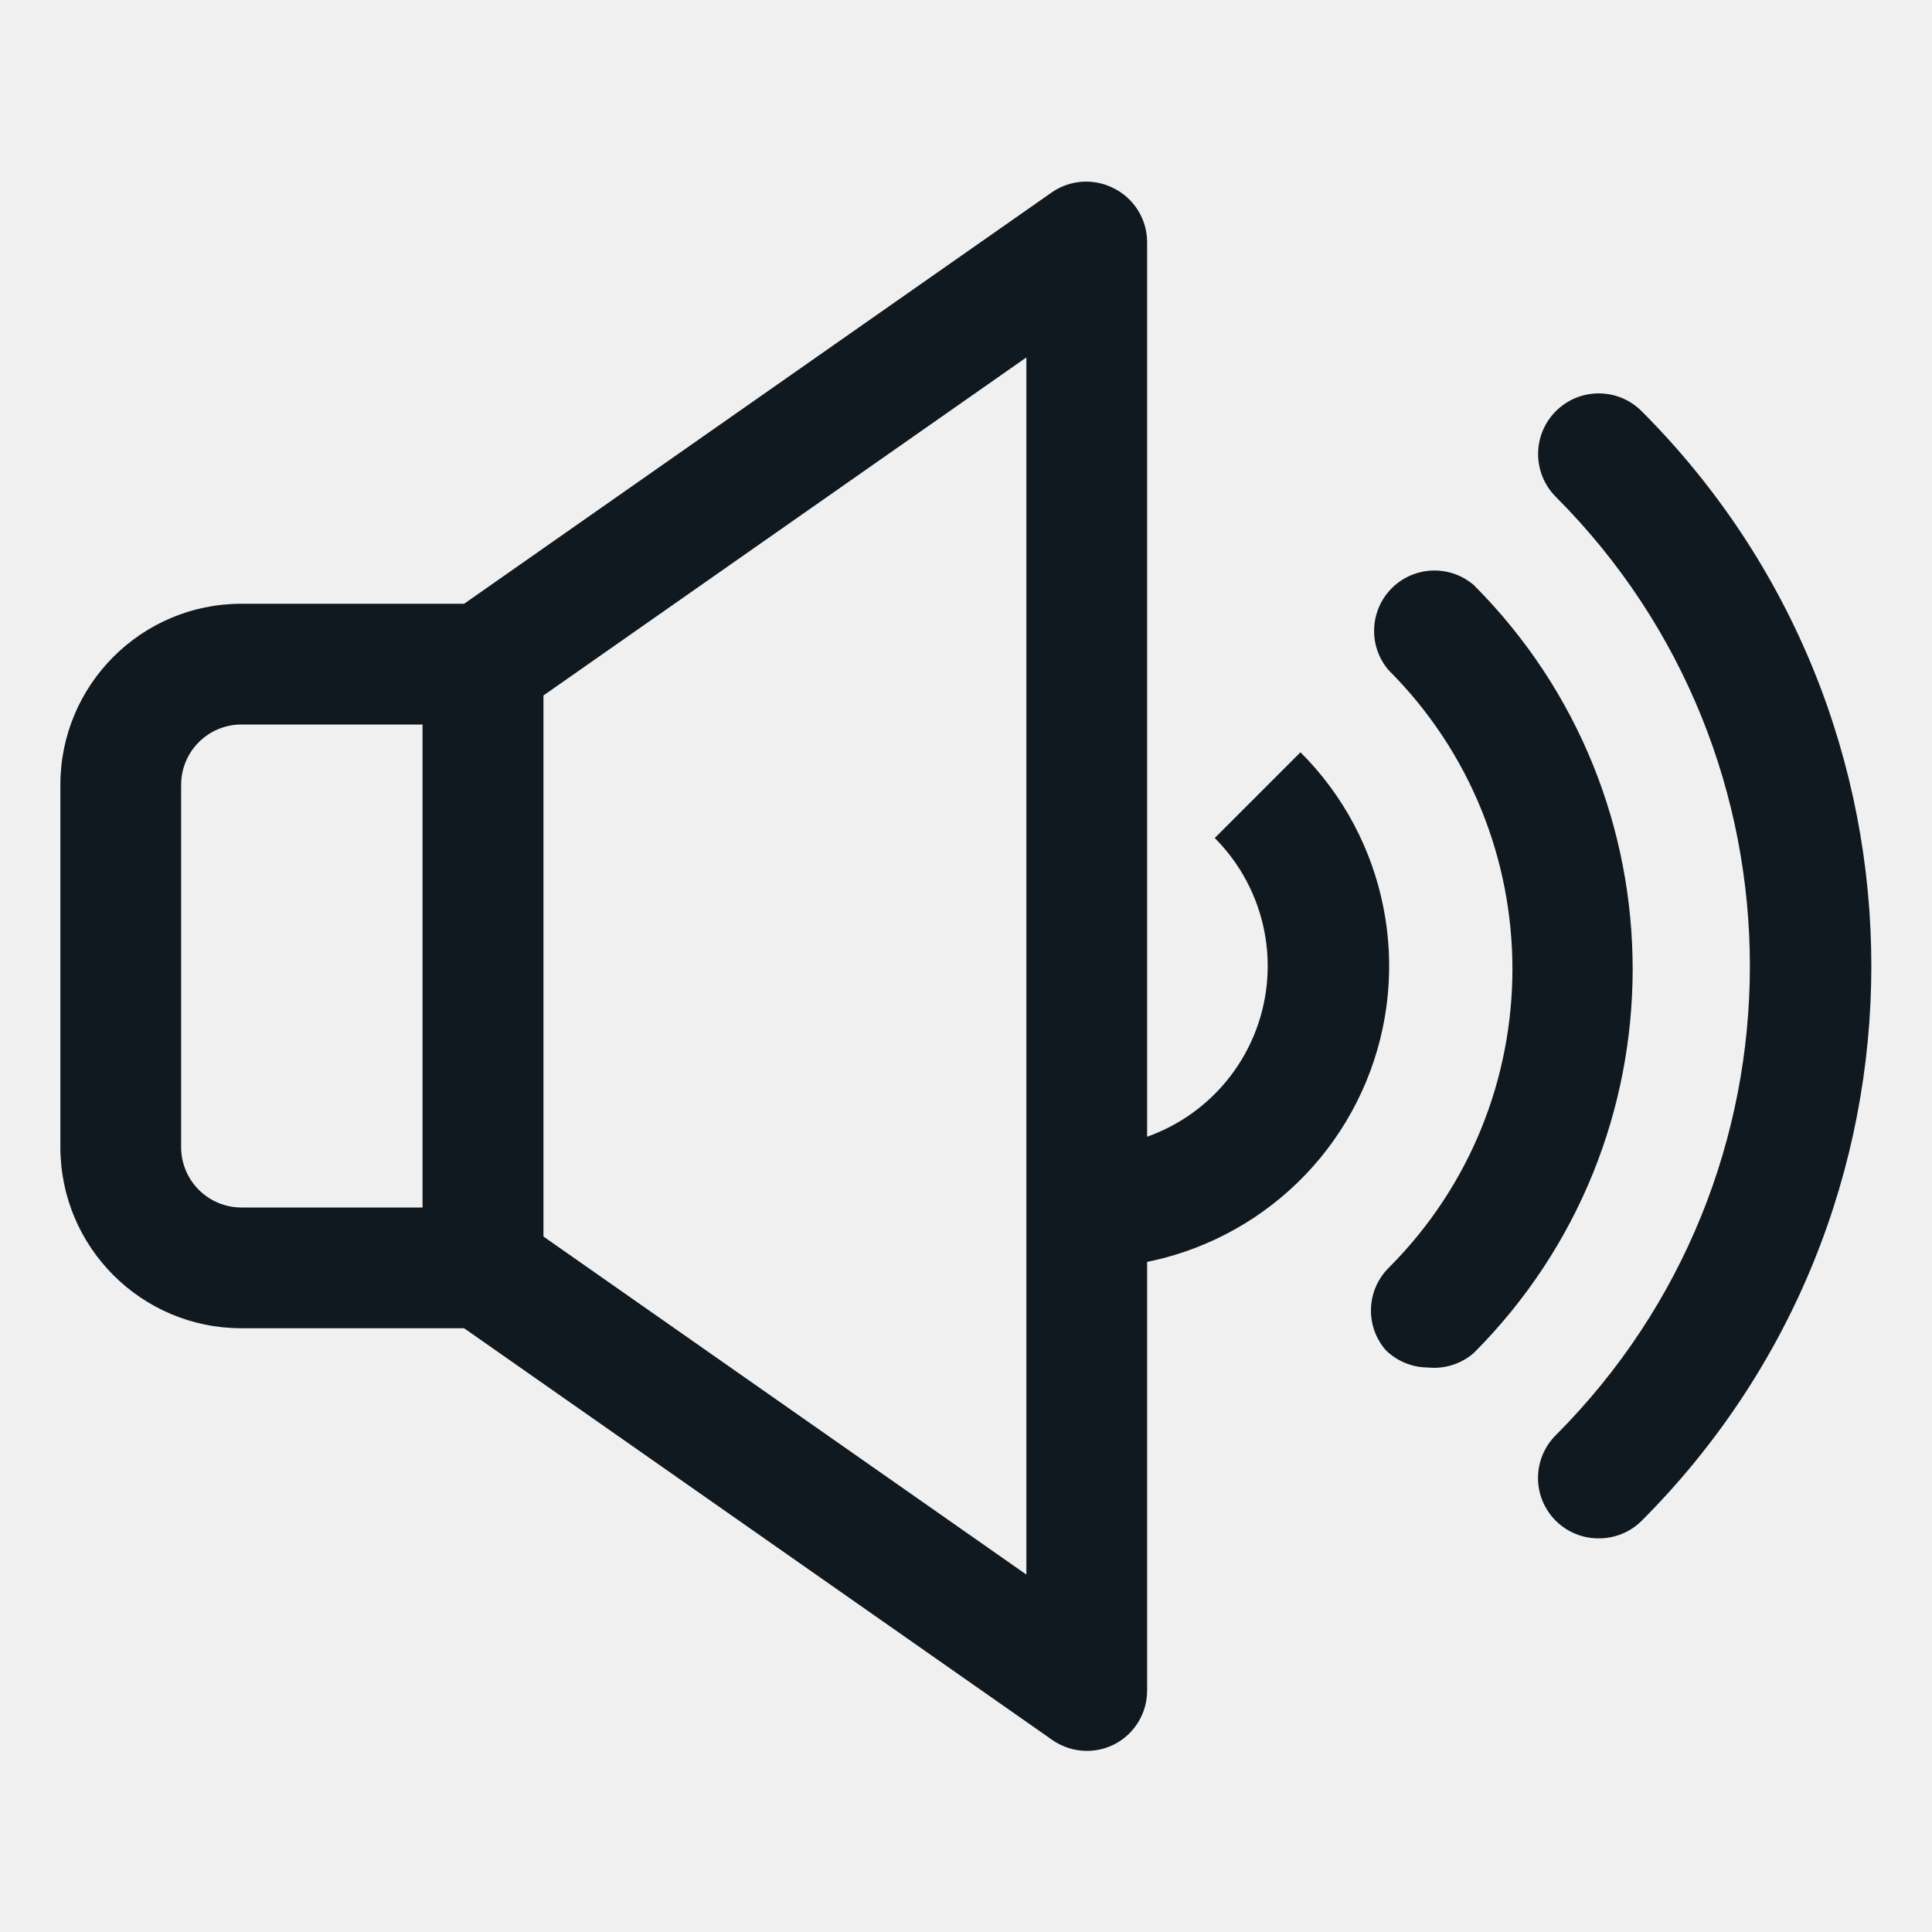
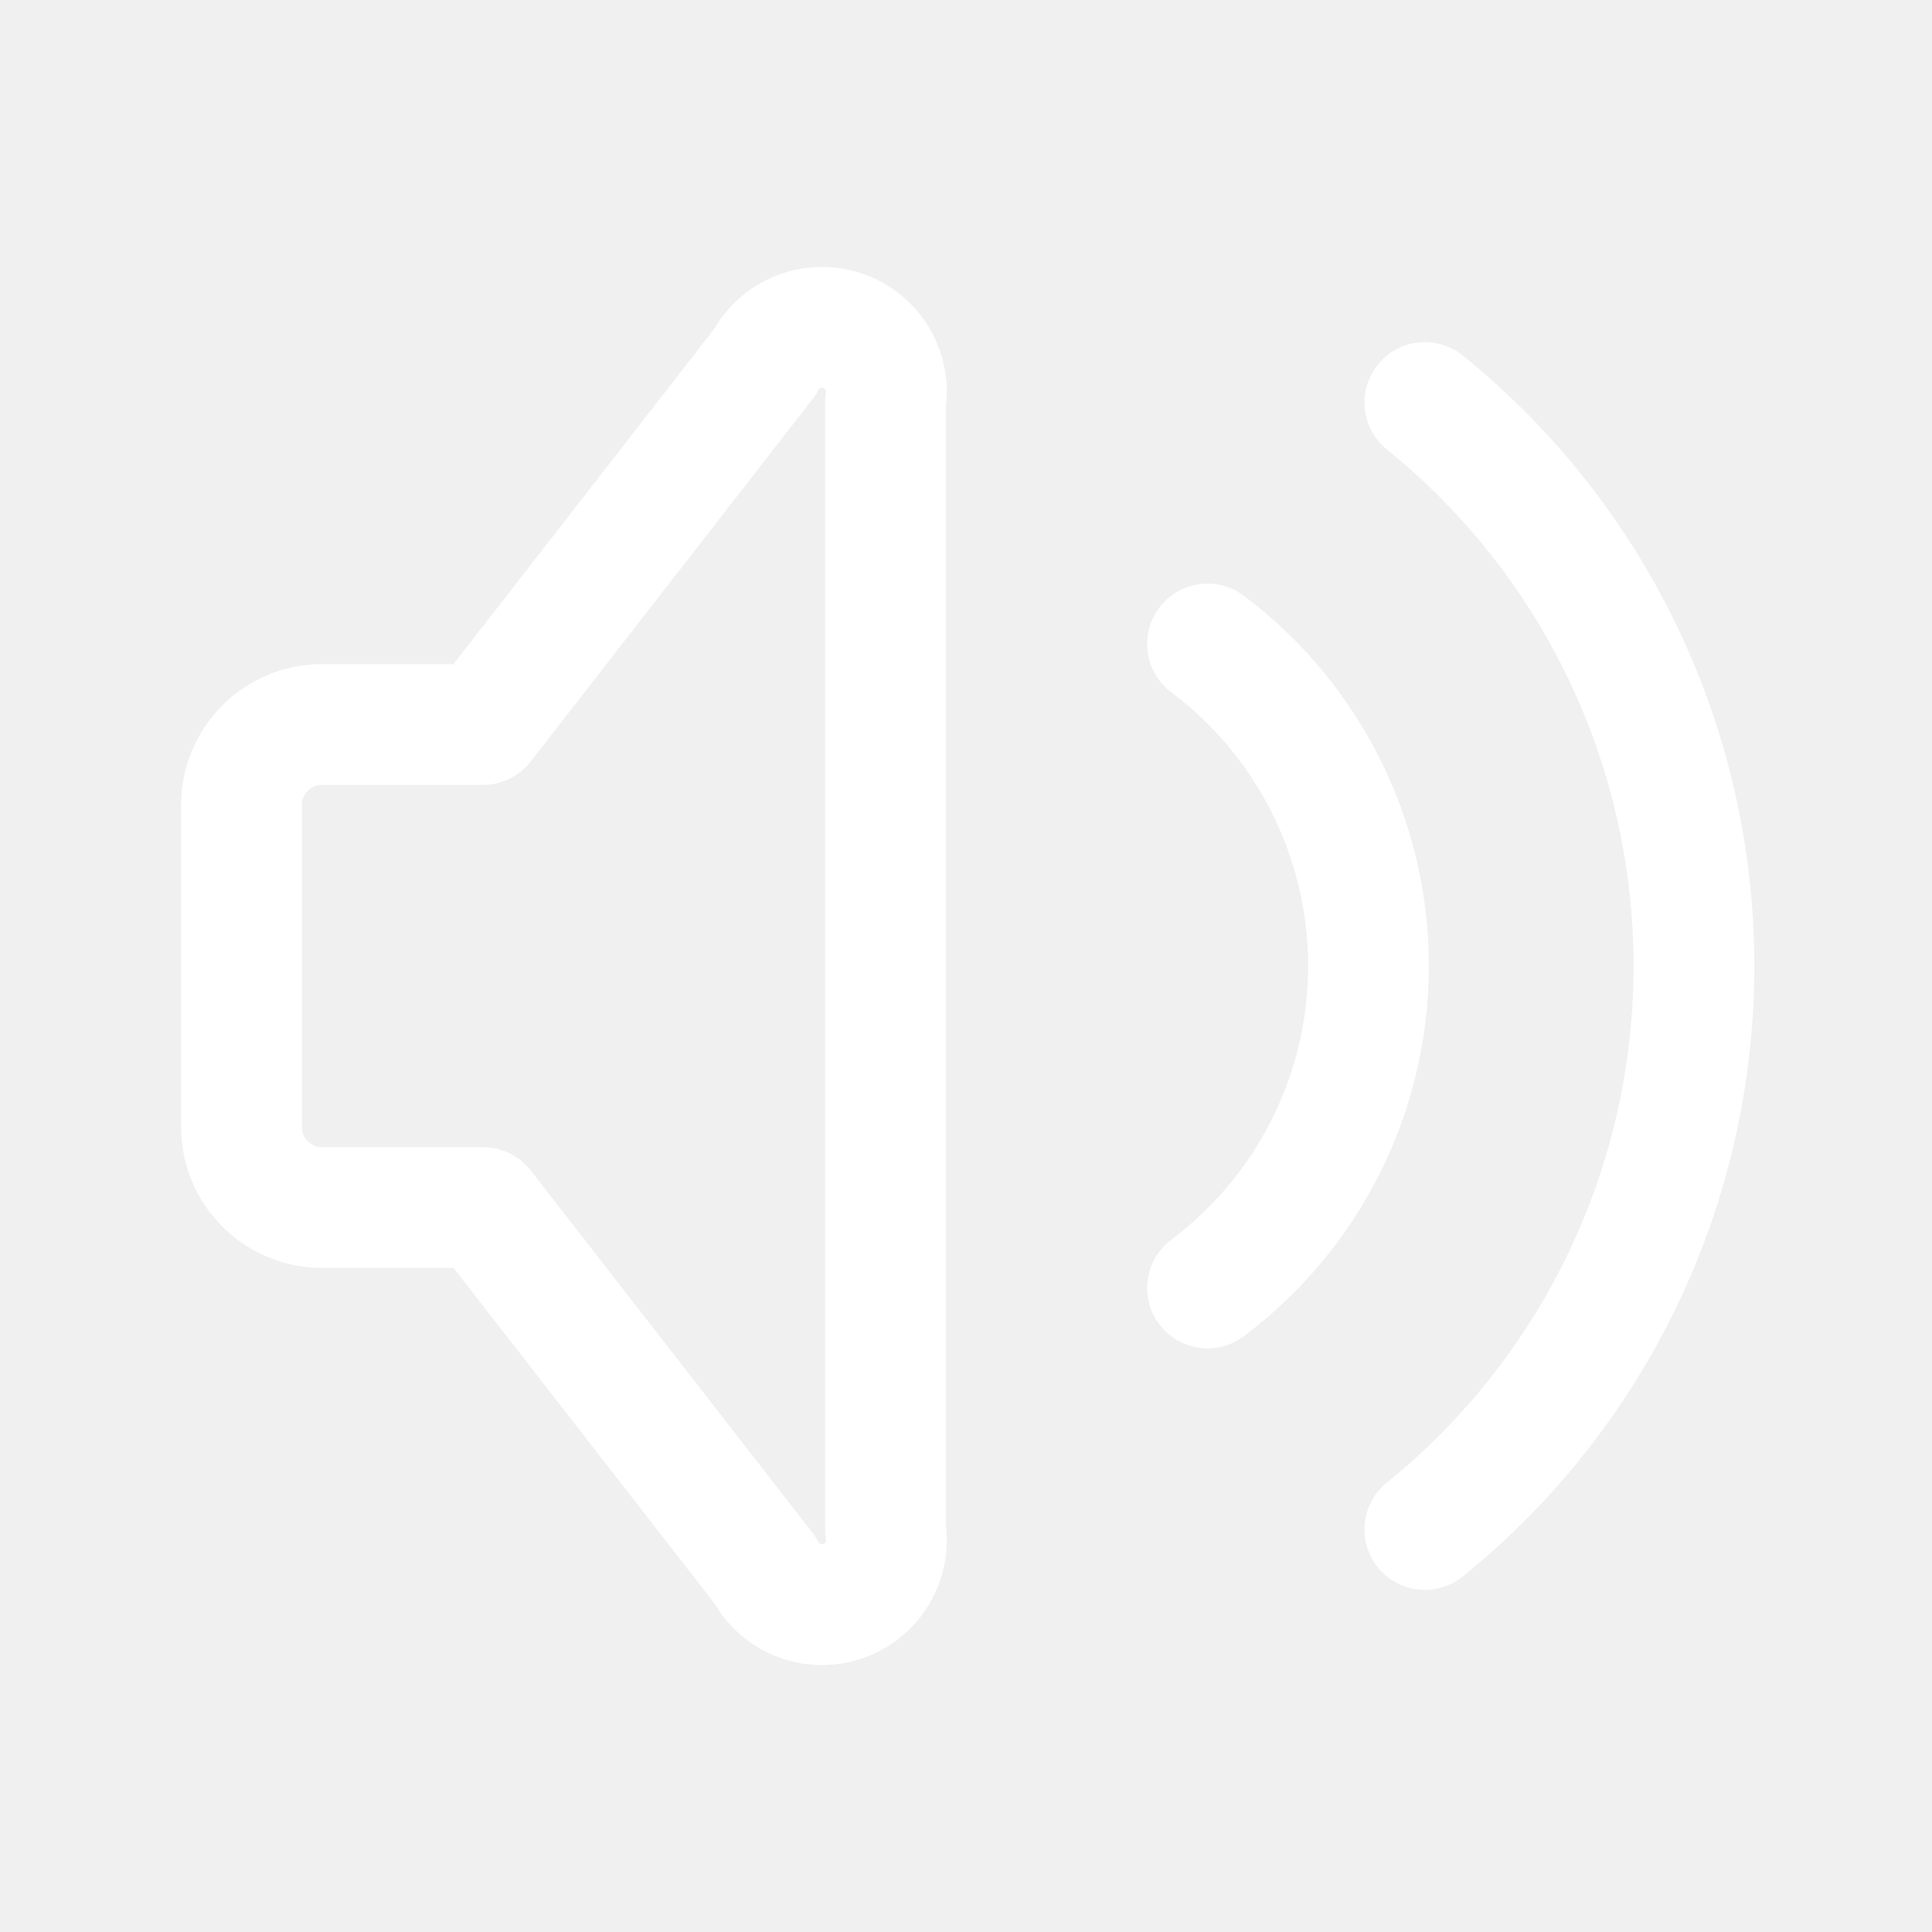
- <svg xmlns="http://www.w3.org/2000/svg" viewBox="0 0 32 32">
-   <defs>
-     <style>.cls-1{fill:#101820;}</style>
-   </defs>
-   <g data-name="Layer 34" id="Layer_34">
-     <path class="cls-1" d="M18,29a1,1,0,0,1-.57-.18l-10-7A1,1,0,0,1,7,21V11a1,1,0,0,1,.43-.82l10-7a1,1,0,0,1,1-.07A1,1,0,0,1,19,4V28a1,1,0,0,1-.54.89A1,1,0,0,1,18,29ZM9,20.48l8,5.6V5.92l-8,5.6Z" />
-     <path class="cls-1" d="M8,22H4a3,3,0,0,1-3-3V13a3,3,0,0,1,3-3H8a1,1,0,0,1,1,1V21A1,1,0,0,1,8,22ZM4,12a1,1,0,0,0-1,1v6a1,1,0,0,0,1,1H7V12Z" />
-     <path class="cls-1" d="M18,21V19a3,3,0,0,0,2.12-5.12l1.42-1.42A5,5,0,0,1,18,21Z" />
-     <path class="cls-1" d="M26.48,25.48a1,1,0,0,1-.71-.29,1,1,0,0,1,0-1.42,11,11,0,0,0,0-15.54,1,1,0,1,1,1.42-1.42,13,13,0,0,1,0,18.38A1,1,0,0,1,26.48,25.48Z" />
-     <path class="cls-1" d="M23.65,22.65a1,1,0,0,1-.7-.29A1,1,0,0,1,23,21a7,7,0,0,0,0-9.9,1,1,0,0,1,1.41-1.41,9,9,0,0,1,0,12.72A1,1,0,0,1,23.65,22.65Z" />
-   </g>
+ <svg xmlns="http://www.w3.org/2000/svg" class="icon icon-tabler icon-tabler-volume" width="52" height="52" viewBox="0 0 24 24" stroke-width="1.5" stroke="#ffffff" fill="none" stroke-linecap="round" stroke-linejoin="round">
+   <path stroke="none" d="M0 0h24v24H0z" fill="none" />
+   <path d="M15 8a5 5 0 0 1 0 8" />
+   <path d="M17.7 5a9 9 0 0 1 0 14" />
+   <path d="M6 15h-2a1 1 0 0 1 -1 -1v-4a1 1 0 0 1 1 -1h2l3.5 -4.5a.8 .8 0 0 1 1.5 .5v14a.8 .8 0 0 1 -1.5 .5l-3.5 -4.5" />
</svg>
